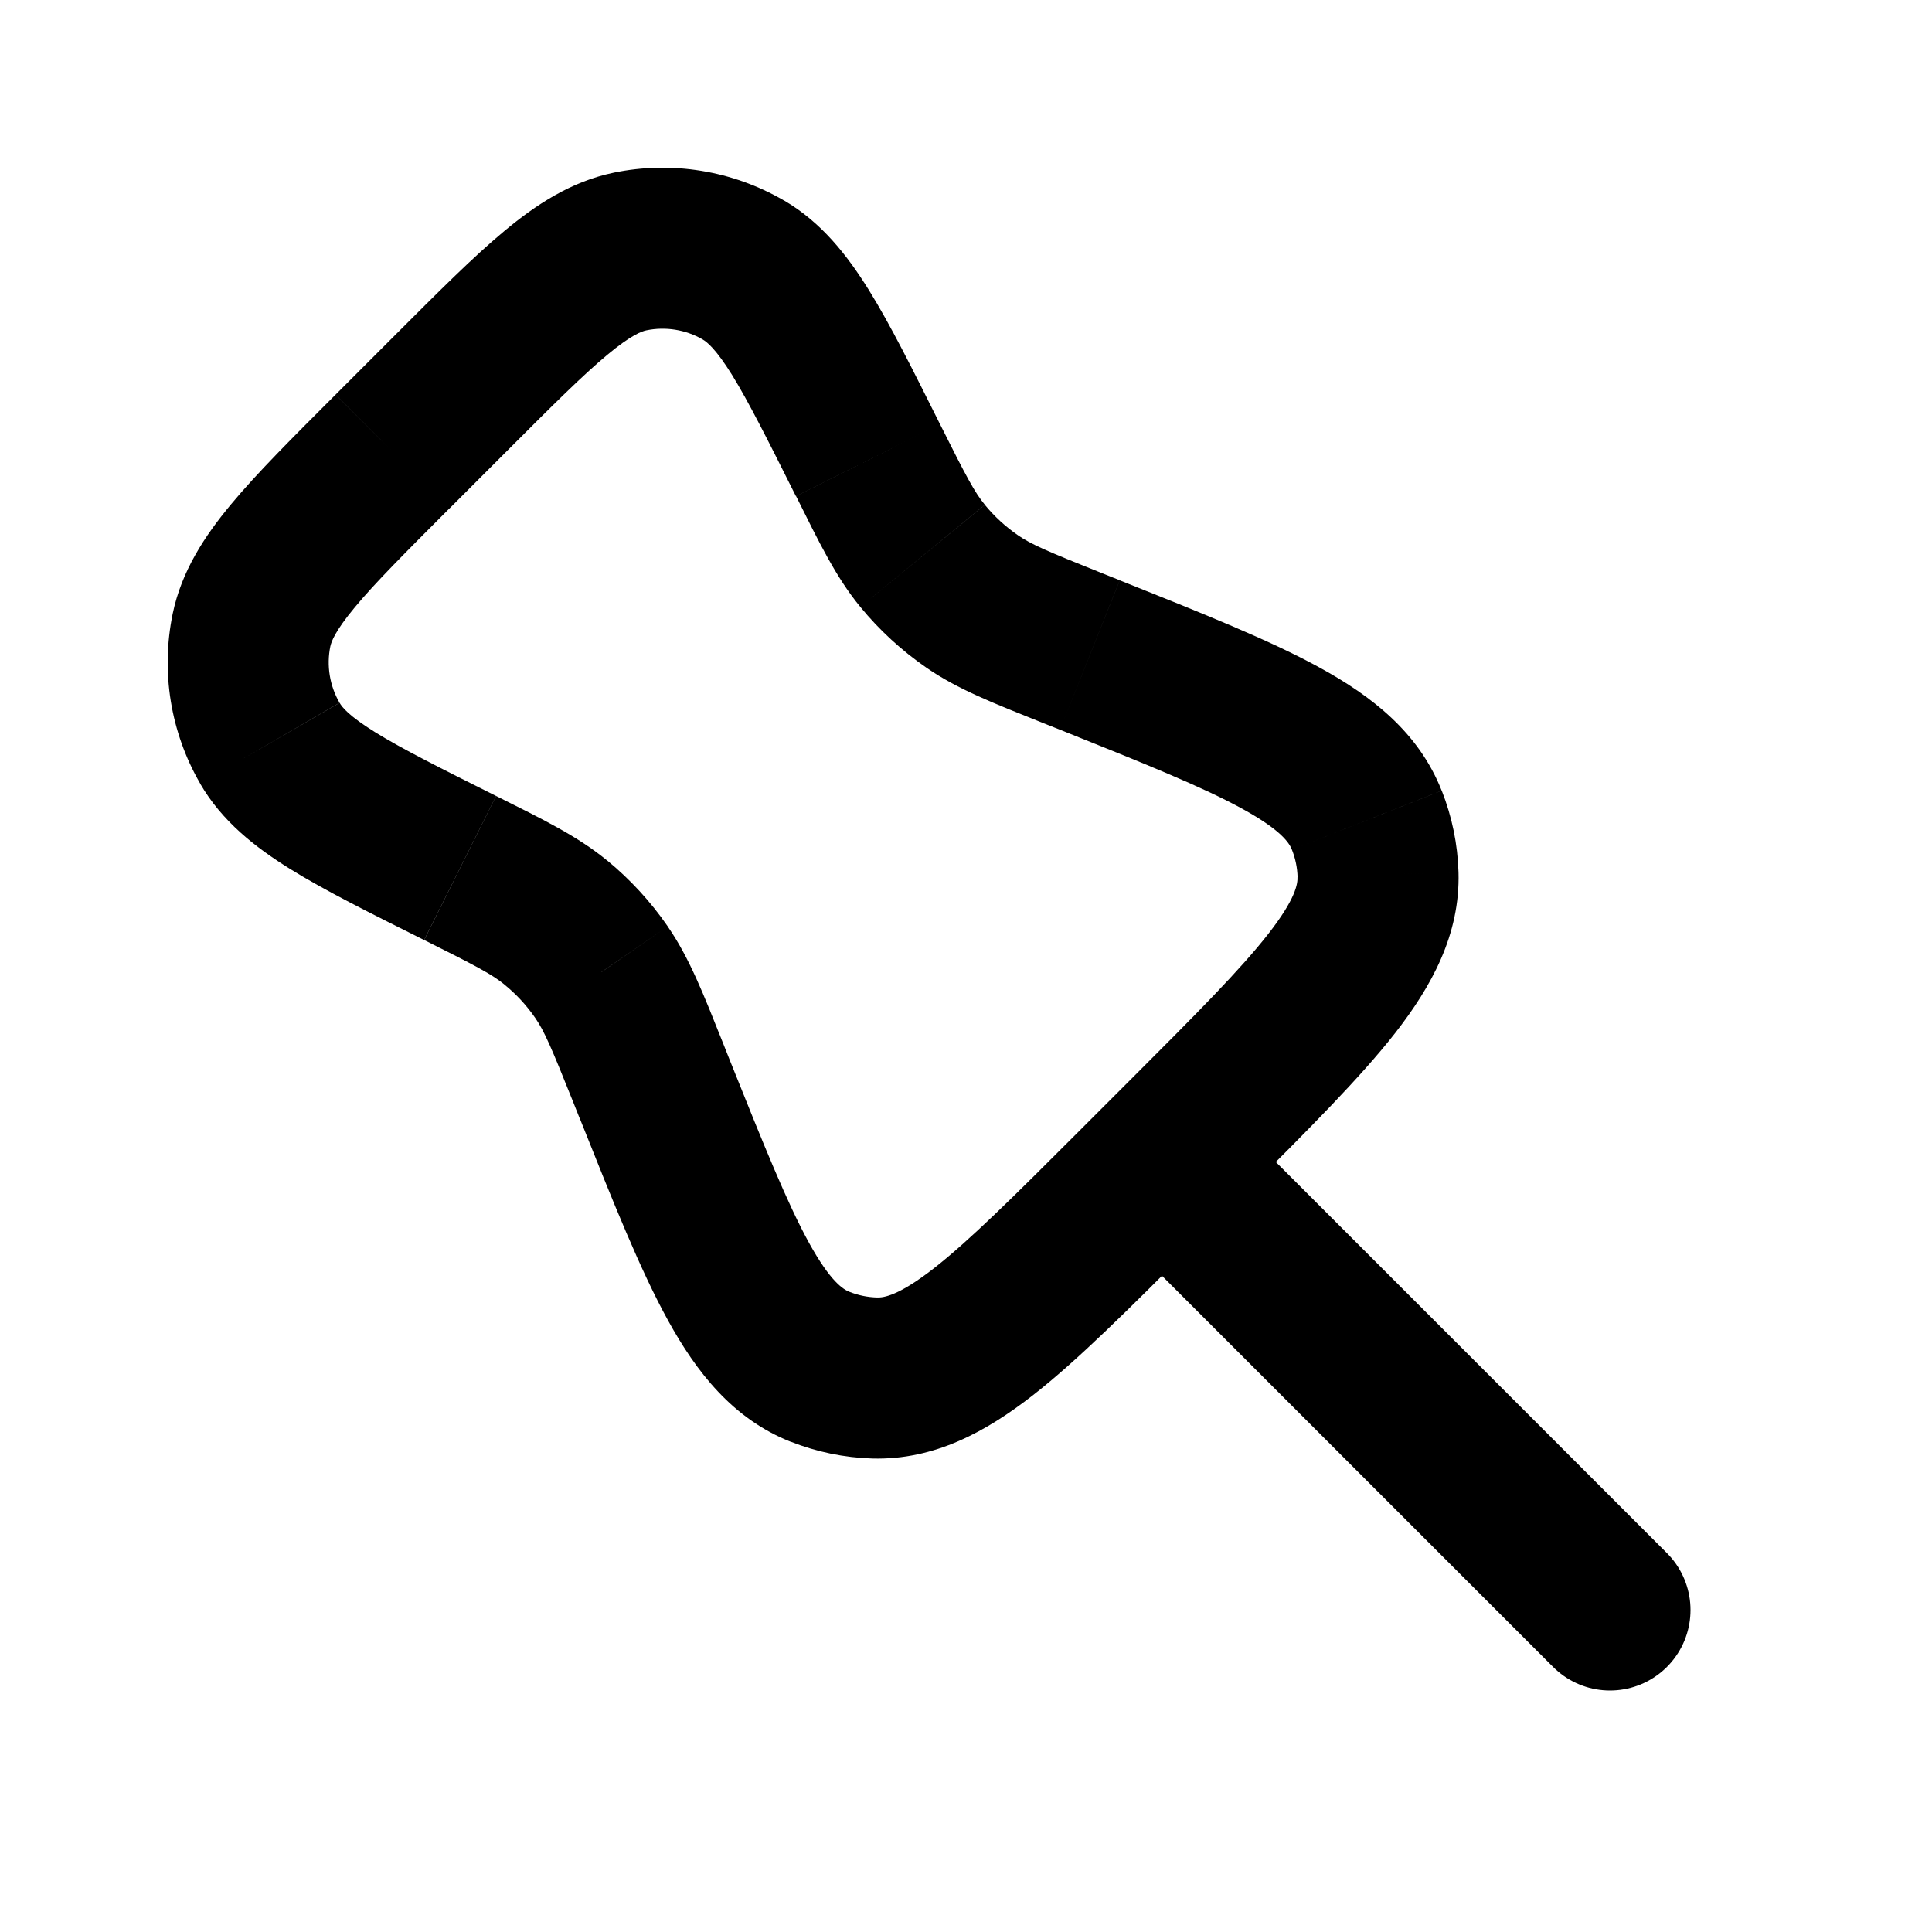
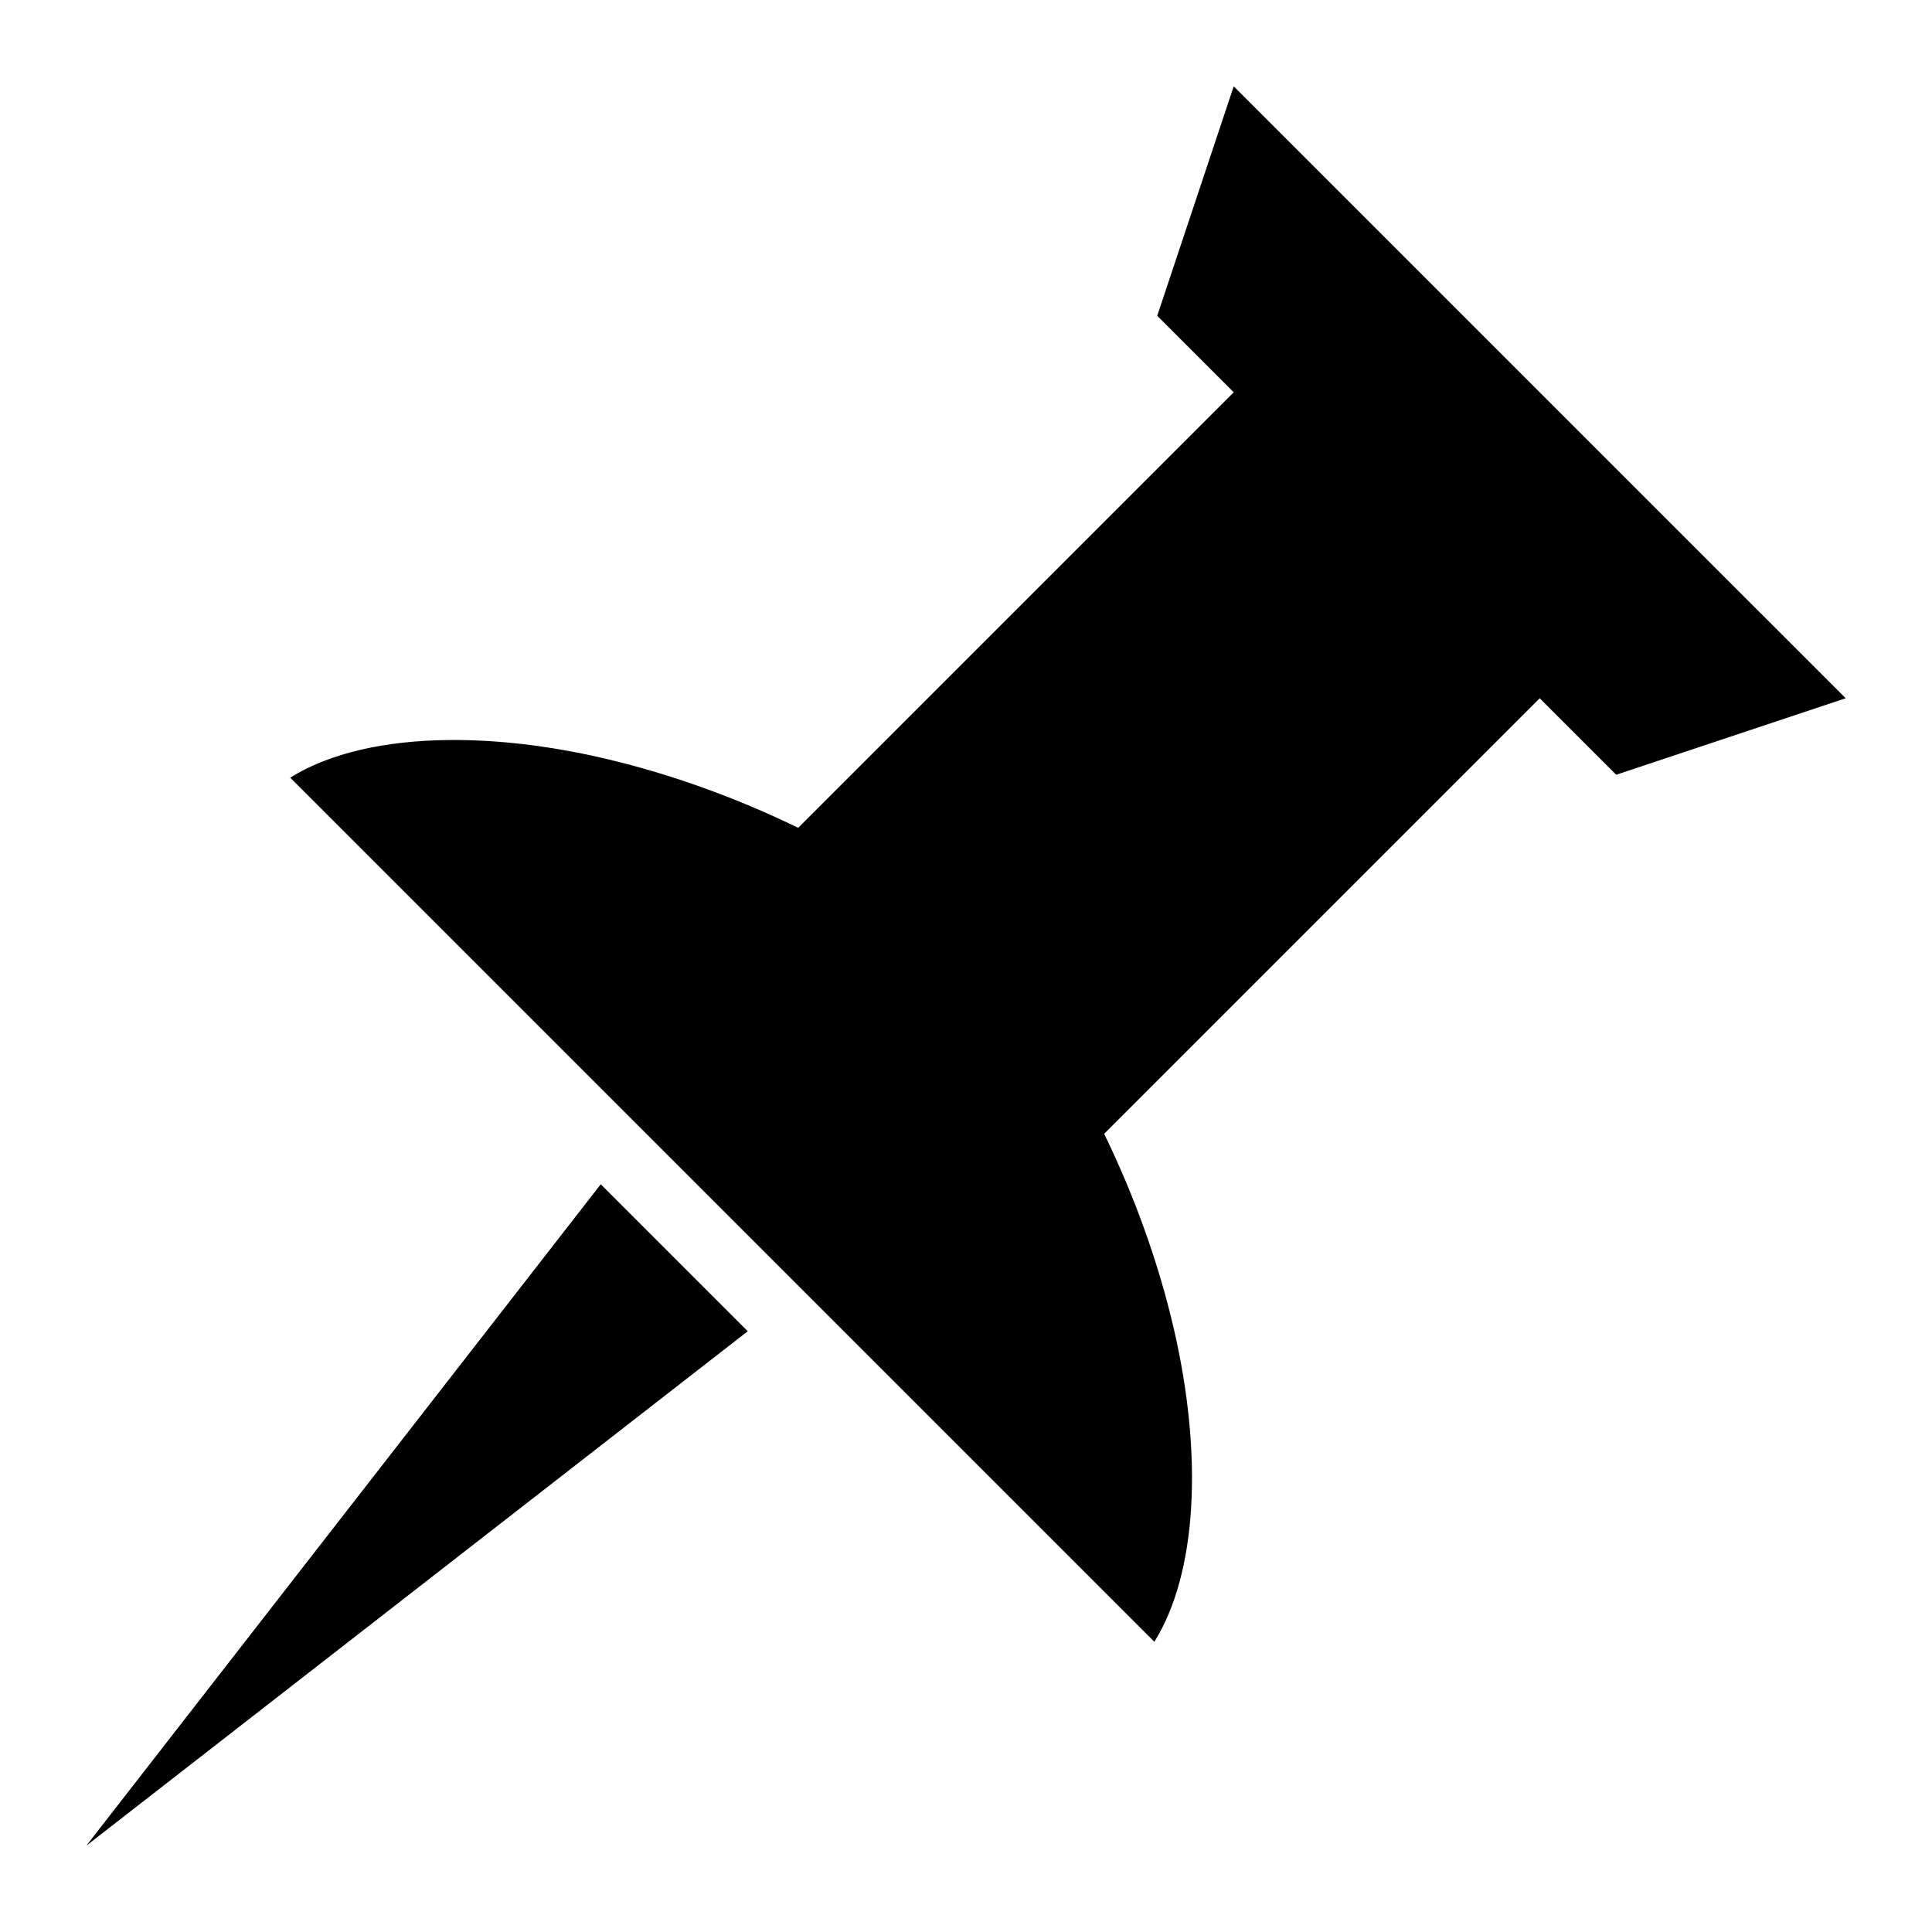
- <svg xmlns="http://www.w3.org/2000/svg" width="24" height="24" fill="none">
-   <g clip-path="url(#clip0_821_19311)">
-     <path d="M13.317 8.048l.372-.928-.372.928zm-1.241-.577l-.568.823.568-.823zm-.615-.566l.773-.634-.773.634zm-3.99 5.17l.823-.567-.823.568zm-.566-.614l-.634.773.634-.773zm3.96 5.657l.029-1-.03 1zm-2.728-3.579l-.929.371.929-.371zm2.052 3.44l.367-.93-.367.93zm6.929-6.115l-1 .03 1-.03zm-.139-.675l.93-.367-.93.367zM9.233 3.353l.5-.866-.5.866zM3.125 7.827l-.98-.202.98.202zm2.459-1.511l.732-.732-1.414-1.415-.733.733 1.415 1.414zm8.473 7.083l-.658.658 1.414 1.414.658-.658-1.414-1.414zm-4.992-.231l-.088-.222-1.857.743.088.221 1.857-.742zm3.88-4.191l.223.088.742-1.857-.221-.088-.743 1.857zm.744-1.857c-.685-.274-.882-.359-1.045-.472l-1.136 1.646c.39.27.837.442 1.438.683l.743-1.857zm-3.8-.957c.289.58.497 1.01.799 1.377l1.546-1.27c-.126-.153-.227-.342-.557-1.001l-1.789.894zm2.755.485a2.003 2.003 0 0 1-.41-.377L10.688 7.54c.236.288.513.542.82.754l1.136-1.646zm-3.667 6.298c-.24-.601-.413-1.047-.683-1.438l-1.646 1.136c.113.163.198.36.472 1.045l1.857-.743zm-3.708-1.269c.66.33.848.43 1.002.557l1.269-1.546c-.368-.302-.797-.51-1.377-.8l-.894 1.79zm3.025-.17a3.999 3.999 0 0 0-.754-.82l-1.27 1.547c.145.118.272.256.378.41l1.646-1.136zm5.105 2.55c-.812.812-1.356 1.353-1.8 1.7-.437.34-.621.364-.705.361l-.059 2c.778.022 1.422-.339 1.994-.784.564-.44 1.21-1.089 1.984-1.863l-1.414-1.414zm-6.19-.147c.406 1.017.744 1.867 1.09 2.494.35.635.8 1.22 1.523 1.506l.734-1.861c-.079-.03-.238-.124-.506-.61-.271-.493-.558-1.205-.985-2.271l-1.857.742zm3.685 2.208a.998.998 0 0 1-.338-.069l-.734 1.86a3 3 0 0 0 1.013.209l.059-2zm4.577-1.305c.774-.774 1.422-1.42 1.863-1.984.445-.572.806-1.216.784-1.994l-2 .059c.003.084-.02.268-.361.705-.347.444-.888.988-1.7 1.8l1.414 1.414zm-2.303-5.748c1.066.427 1.778.714 2.27.985.487.268.58.427.611.506l1.86-.734c-.285-.724-.87-1.174-1.505-1.523-.627-.346-1.477-.684-2.494-1.09l-.742 1.856zm4.95 1.77a3 3 0 0 0-.208-1.013l-1.861.734a.998.998 0 0 1 .07.338l1.998-.059zM6.316 5.584c.557-.558.927-.926 1.229-1.177.297-.247.428-.291.483-.303l-.403-1.959c-.531.11-.966.397-1.359.724-.389.323-.834.77-1.364 1.3l1.414 1.415zm5.361-.315c-.335-.67-.616-1.235-.883-1.665-.27-.434-.591-.845-1.06-1.117L8.73 4.218c.05.029.16.112.364.44.206.334.44.8.793 1.505l1.79-.894zM8.028 4.104a1 1 0 0 1 .703.114l1.003-1.73a3 3 0 0 0-2.11-.343l.404 1.959zm-3.859.798c-.53.53-.977.975-1.3 1.364-.327.393-.614.828-.724 1.359l1.959.403c.012-.055.056-.186.303-.483.25-.302.62-.672 1.177-1.23L4.169 4.903zm1.994 4.986c-.705-.352-1.171-.587-1.504-.793-.329-.204-.412-.314-.44-.364L2.486 9.734c.272.469.683.79 1.117 1.06.43.267.994.548 1.665.883l.894-1.789zM2.145 7.625a3 3 0 0 0 .342 2.109L4.218 8.73a1 1 0 0 1-.114-.703l-1.959-.403z" fill="currentColor" />
-     <path d="M20 20l-4.95-4.95" stroke="currentColor" stroke-width="2" stroke-linecap="round" />
-   </g>
-   <defs>
-     <clipPath id="clip0_821_19311">
-       <path fill="currentColor" d="M0 0H24V24H0z" />
-     </clipPath>
-   </defs>
+ <svg xmlns="http://www.w3.org/2000/svg" viewBox="0 0 512 512">
+   <path fill="#000" d="M326.953 22.87 306.68 83.685l20.273 20.273-115.428 115.427c-16.39-8-34.277-14.452-51.84-18.502-14.247-3.285-28.136-4.902-40.802-4.772-16.84.173-31.505 3.44-41.975 9.973L305.914 435.09c11.447-18.345 12.853-49.592 5.2-82.776-4.05-17.564-10.502-35.45-18.5-51.84l115.427-115.43 20.274 20.274 60.817-20.273L326.954 22.87zM159.207 313.84 22.87 489.13l175.29-136.337-38.953-38.953z" />
</svg>
